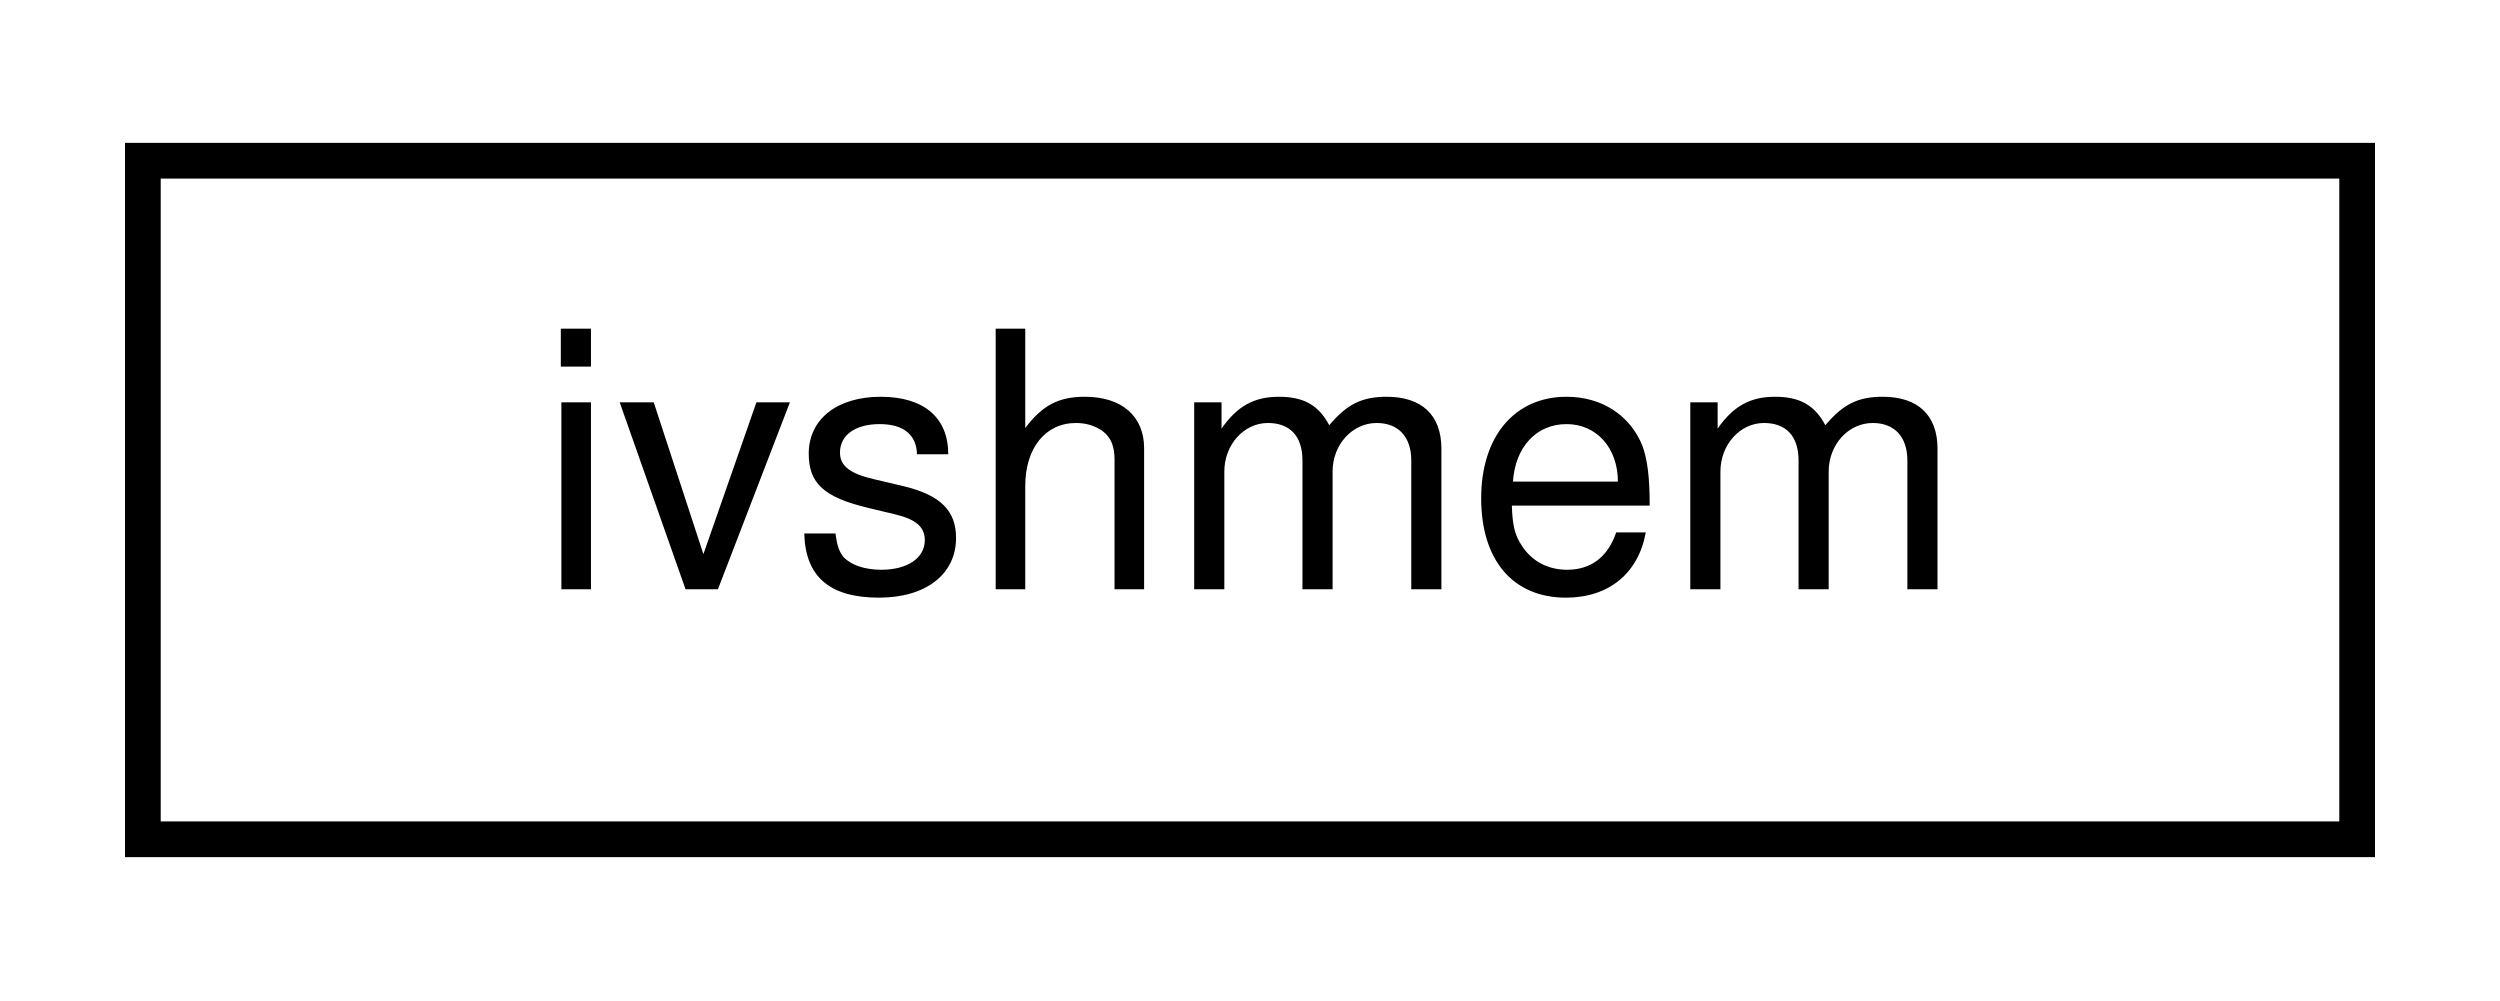
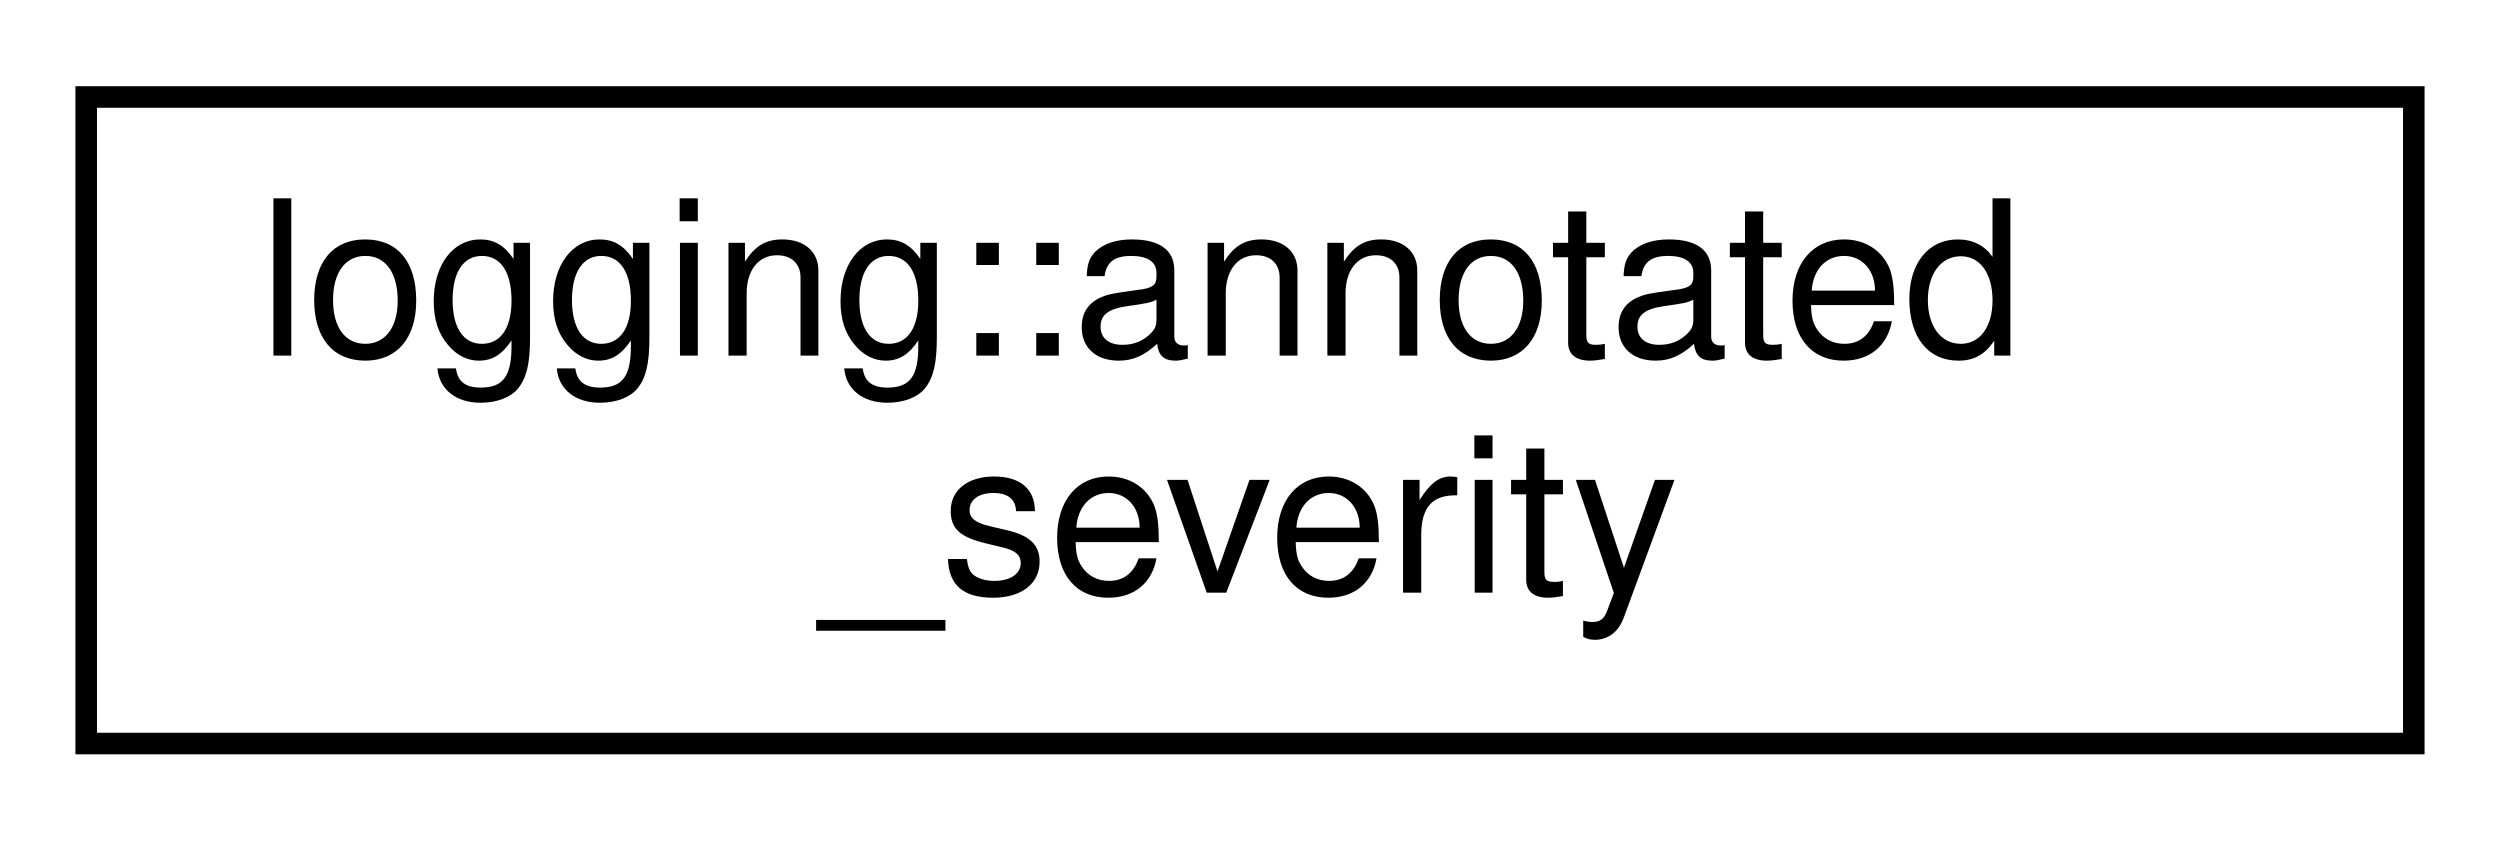
- <svg xmlns="http://www.w3.org/2000/svg" xmlns:xlink="http://www.w3.org/1999/xlink" width="70pt" height="28pt" viewBox="0.00 0.00 70.00 28.00">
-   <g id="graph0" class="graph" transform="scale(1 1) rotate(0) translate(4 24)">
+ <svg xmlns="http://www.w3.org/2000/svg" xmlns:xlink="http://www.w3.org/1999/xlink" width="116pt" height="39pt" viewBox="0.00 0.00 116.00 39.00">
+   <g id="graph0" class="graph" transform="scale(1 1) rotate(0) translate(4 35)">
    <g id="node1" class="node">
      <g id="a_node1">
-         <a xlink:href="classivshmem.html" target="_top" xlink:title=" ">
-           <polygon fill="none" stroke="black" points="0,-0.5 0,-19.5 62,-19.5 62,-0.5 0,-0.5" />
-           <text text-anchor="middle" x="31" y="-7.5" font-family="Helvetica,sans-Serif" font-size="10.00">ivshmem</text>
+         <a xlink:href="structlogging_1_1annotated__severity.html" target="_top" xlink:title=" ">
+           <polygon fill="none" stroke="black" points="0,-0.5 0,-30.5 108,-30.5 108,-0.5 0,-0.5" />
+           <text text-anchor="start" x="8" y="-18.5" font-family="Helvetica,sans-Serif" font-size="10.00">logging::annotated</text>
+           <text text-anchor="middle" x="54" y="-7.5" font-family="Helvetica,sans-Serif" font-size="10.00">_severity</text>
        </a>
      </g>
    </g>
  </g>
</svg>
